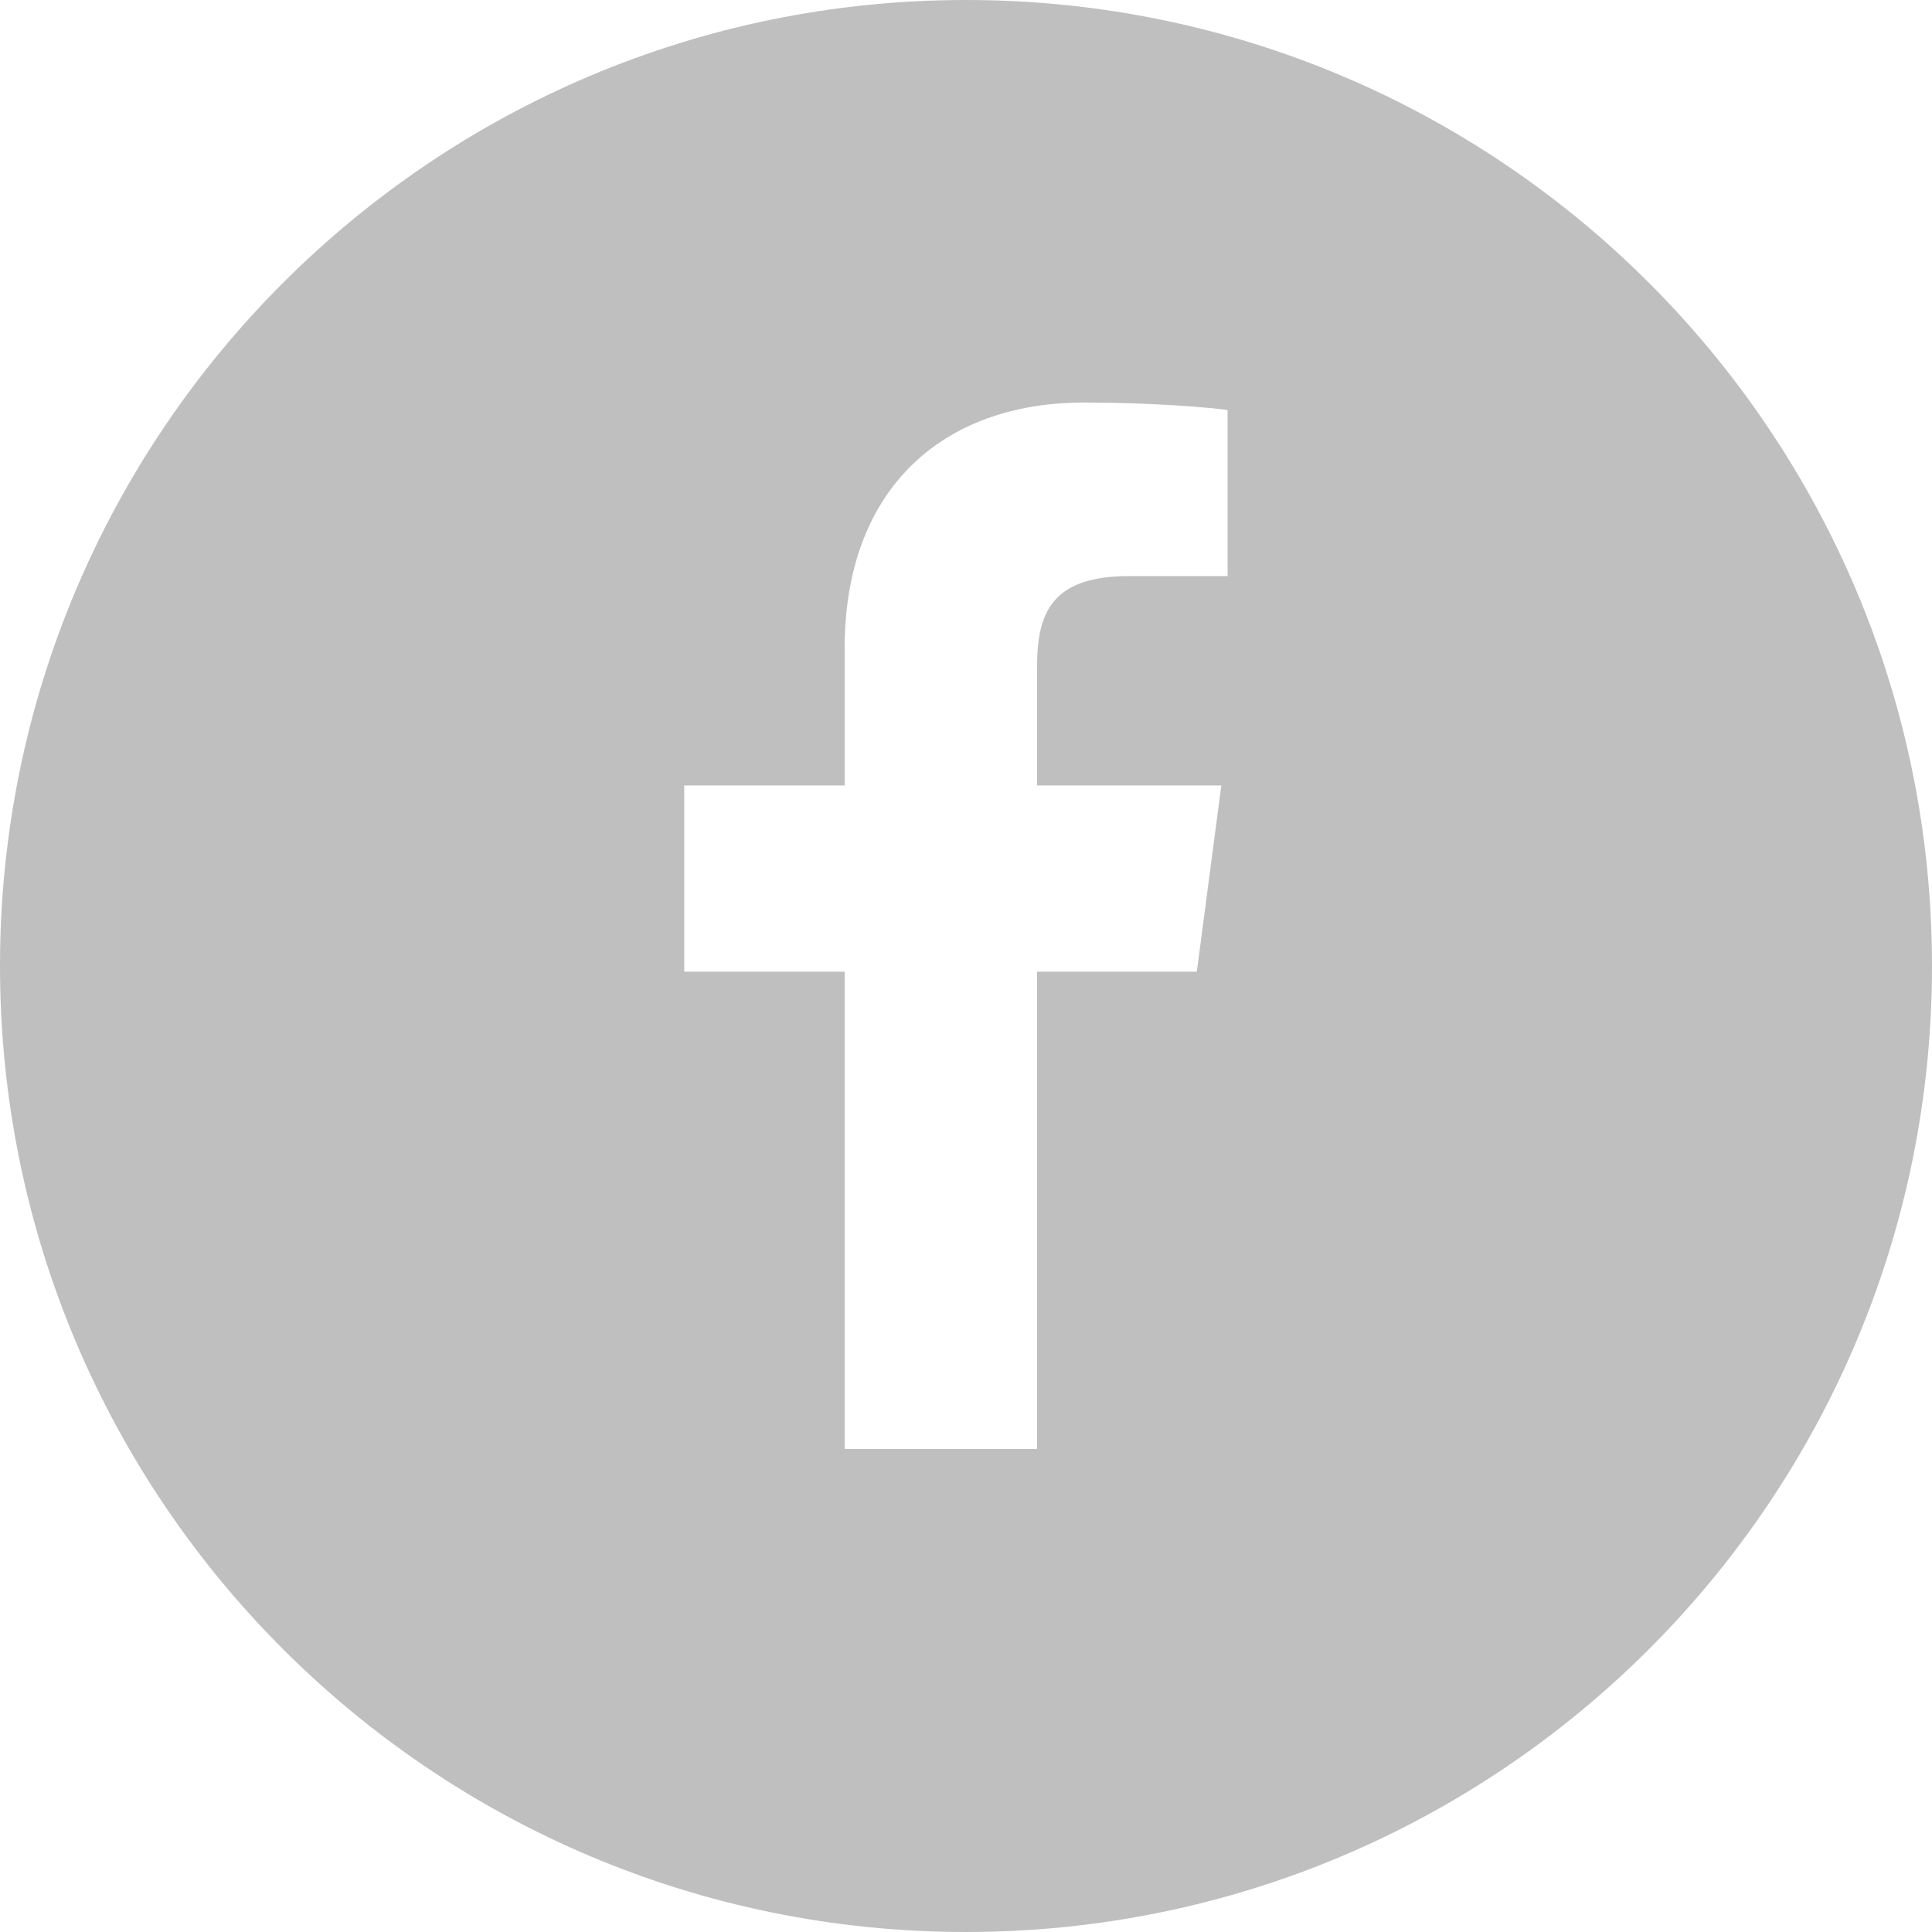
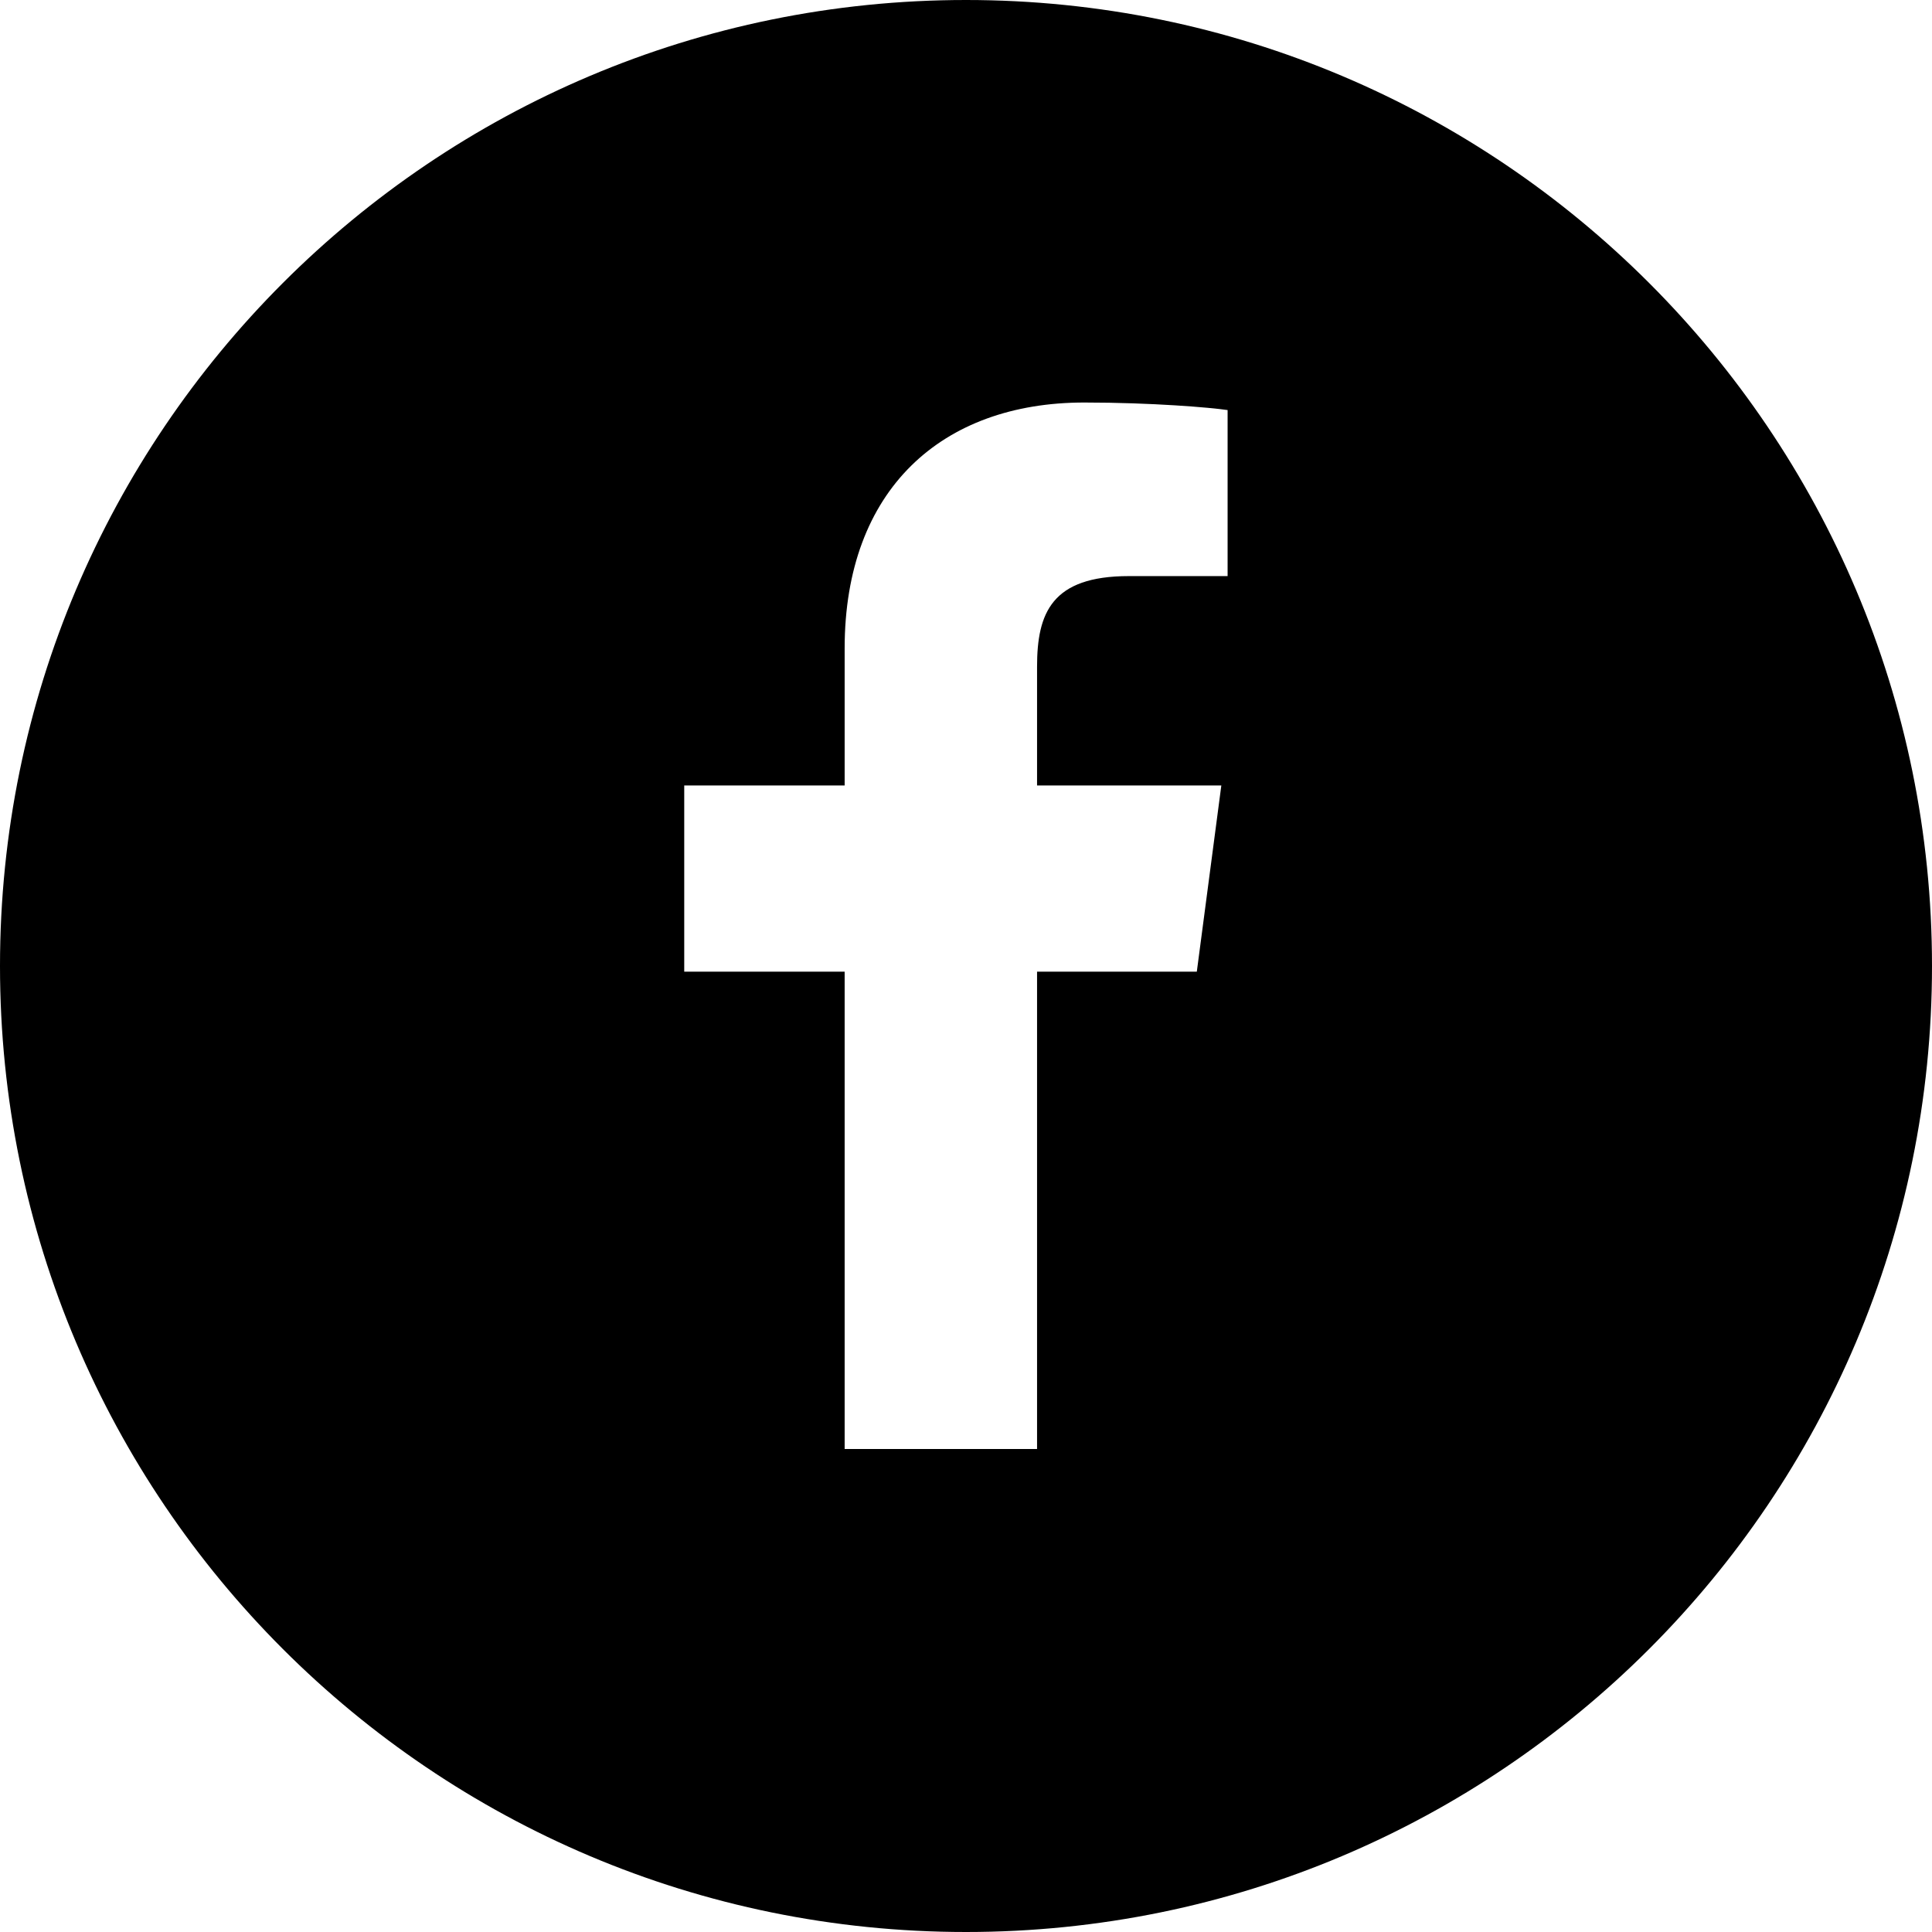
<svg xmlns="http://www.w3.org/2000/svg" width="32px" height="32px" viewBox="0 0 32 32" version="1.1">
  <defs />
-   <g id="Symbols" stroke="none" stroke-width="1" fill="none" fill-rule="evenodd" opacity="0.25">
+   <g id="Symbols" stroke="none" stroke-width="1" fill="none" fill-rule="evenodd">
    <g id="footer-content" transform="translate(-728, -39)" fill="#000000">
      <g id="social" transform="translate(728, 39)">
        <path d="M16,32 C7.163,32 0,24.837 0,16 C0,7.163 7.163,0 16,0 C24.837,0 32,7.163 32,16 C32,24.837 24.837,32 16,32 Z M20.333,6.792 C20.052,6.75 19.083,6.667 17.958,6.667 C15.604,6.667 13.99,8.104 13.99,10.74 L13.99,13.01 L11.333,13.01 L11.333,16.094 L13.99,16.094 L13.99,24 L17.177,24 L17.177,16.094 L19.823,16.094 L20.229,13.01 L17.177,13.01 L17.177,11.042 C17.177,10.156 17.417,9.542 18.698,9.542 L20.333,9.542 L20.333,6.792 Z" id="Combined-Shape" />
      </g>
    </g>
  </g>
</svg>
